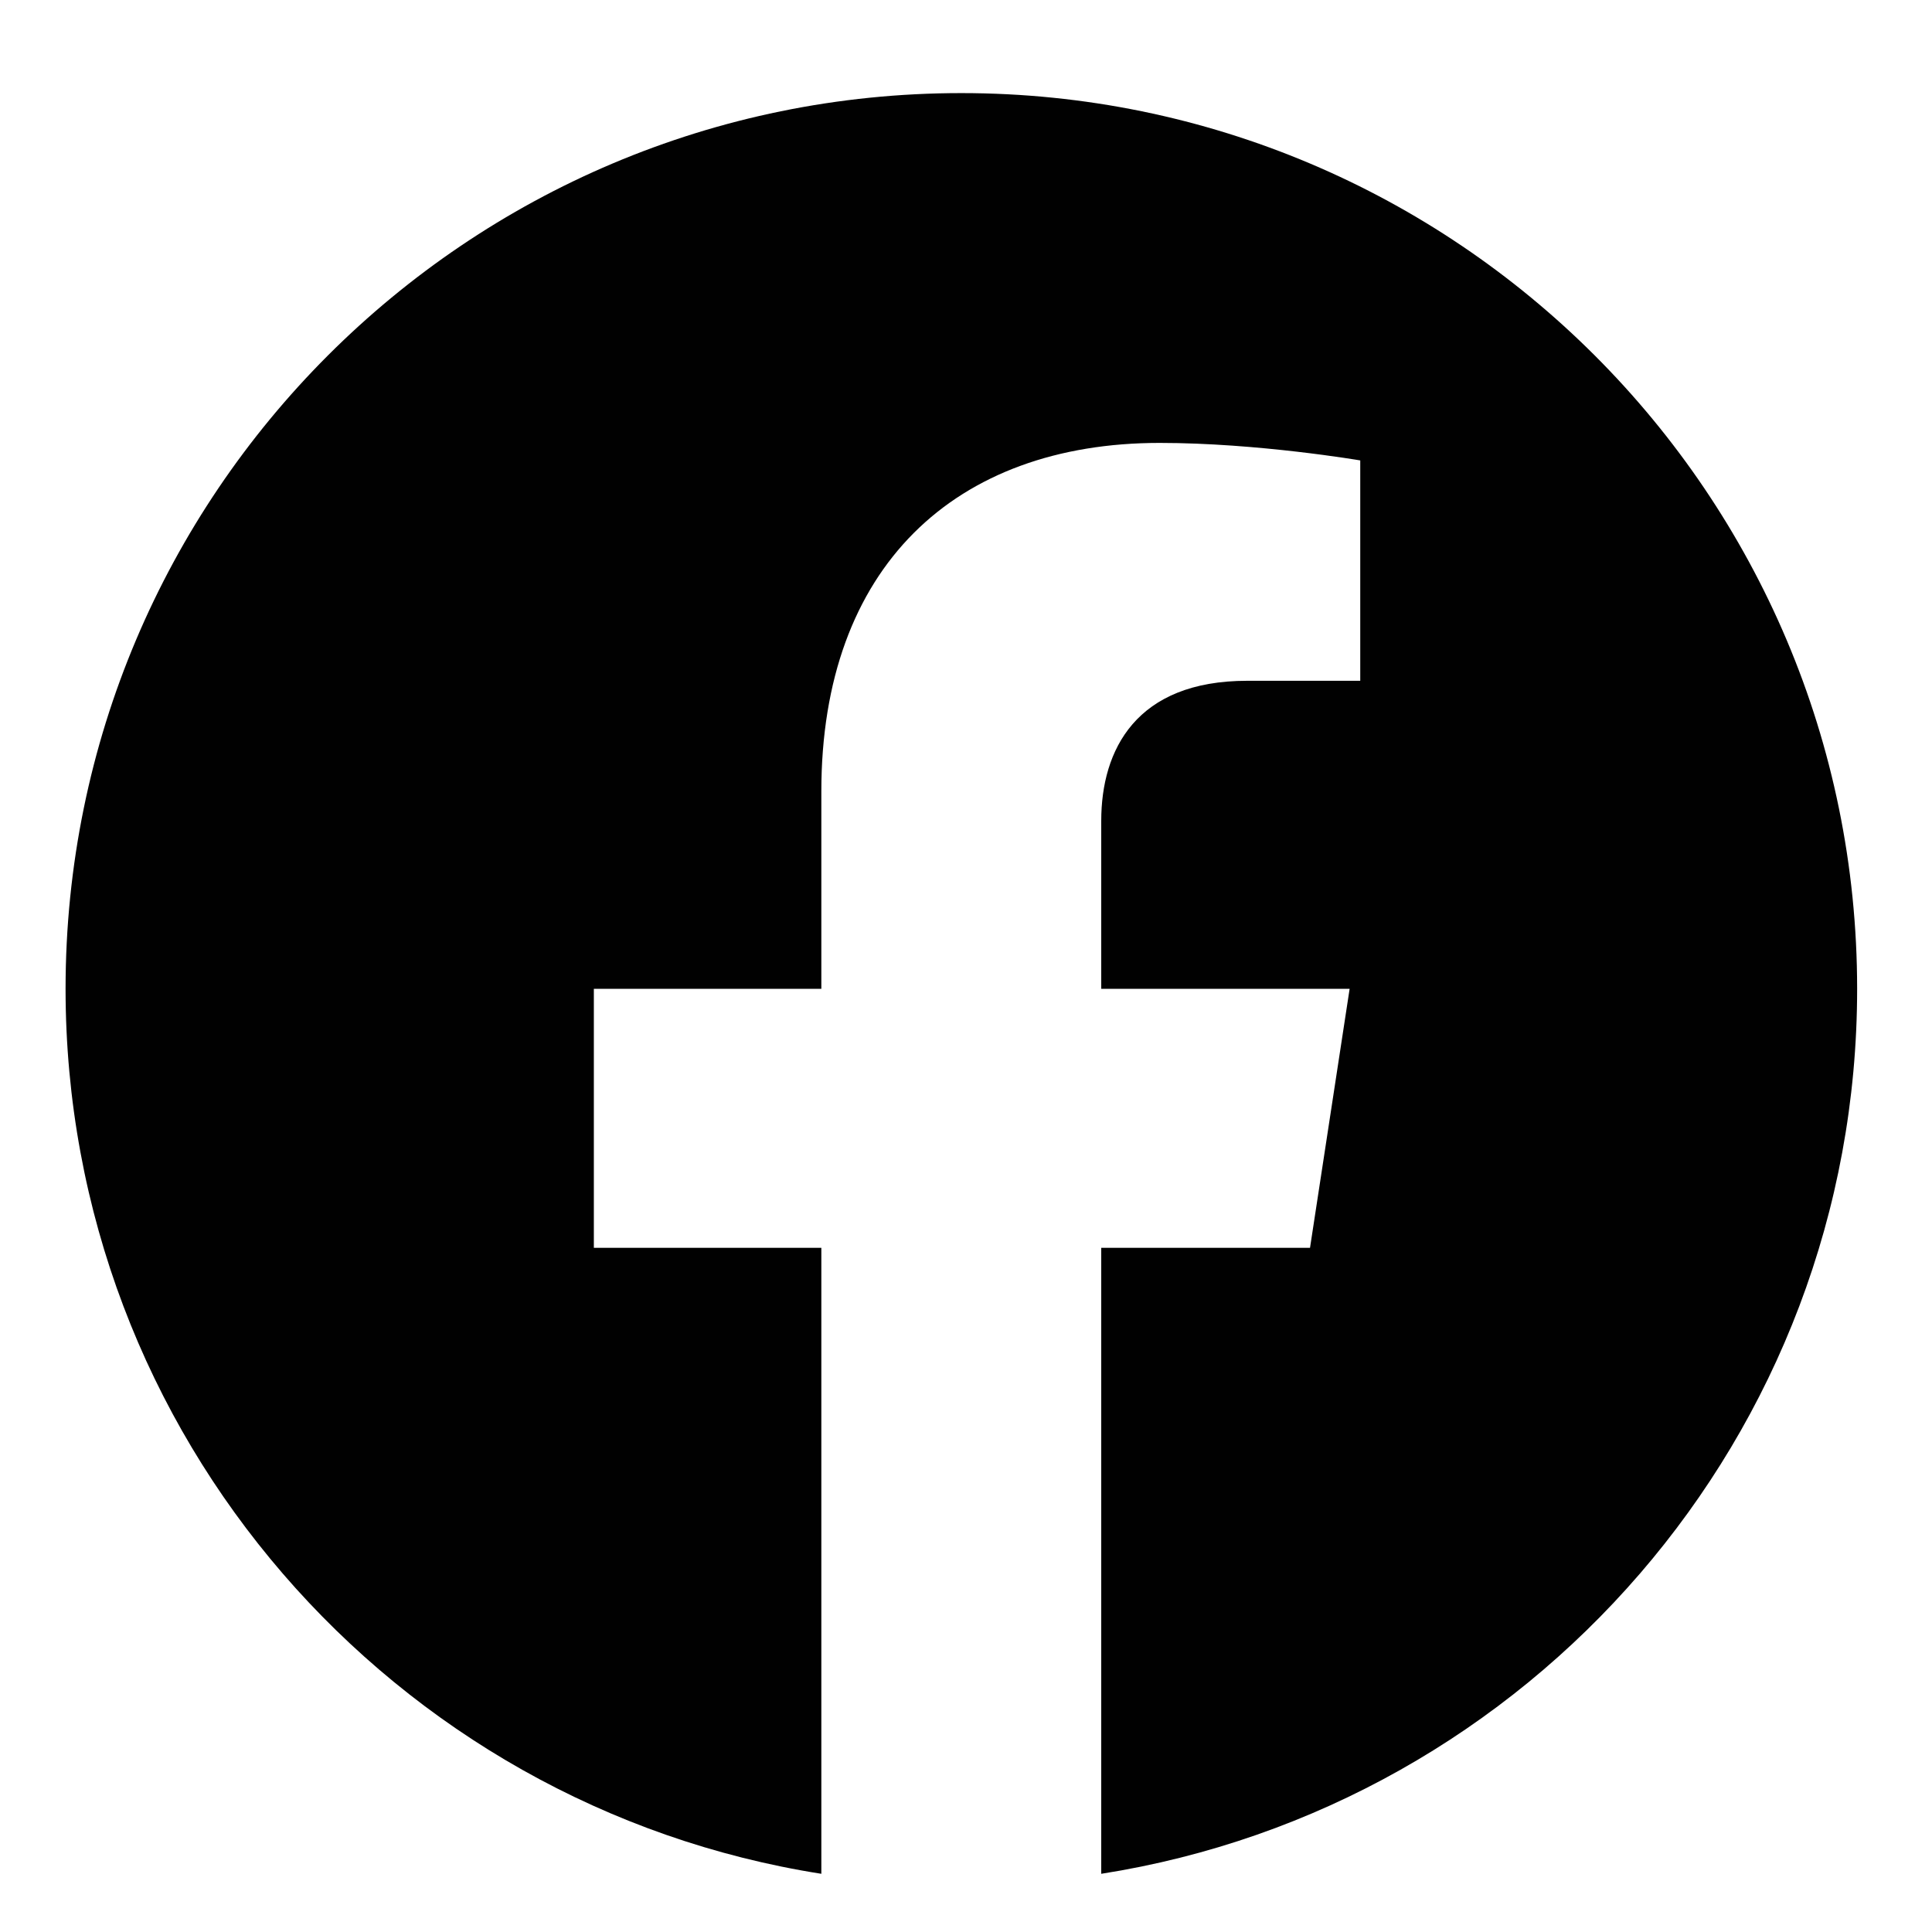
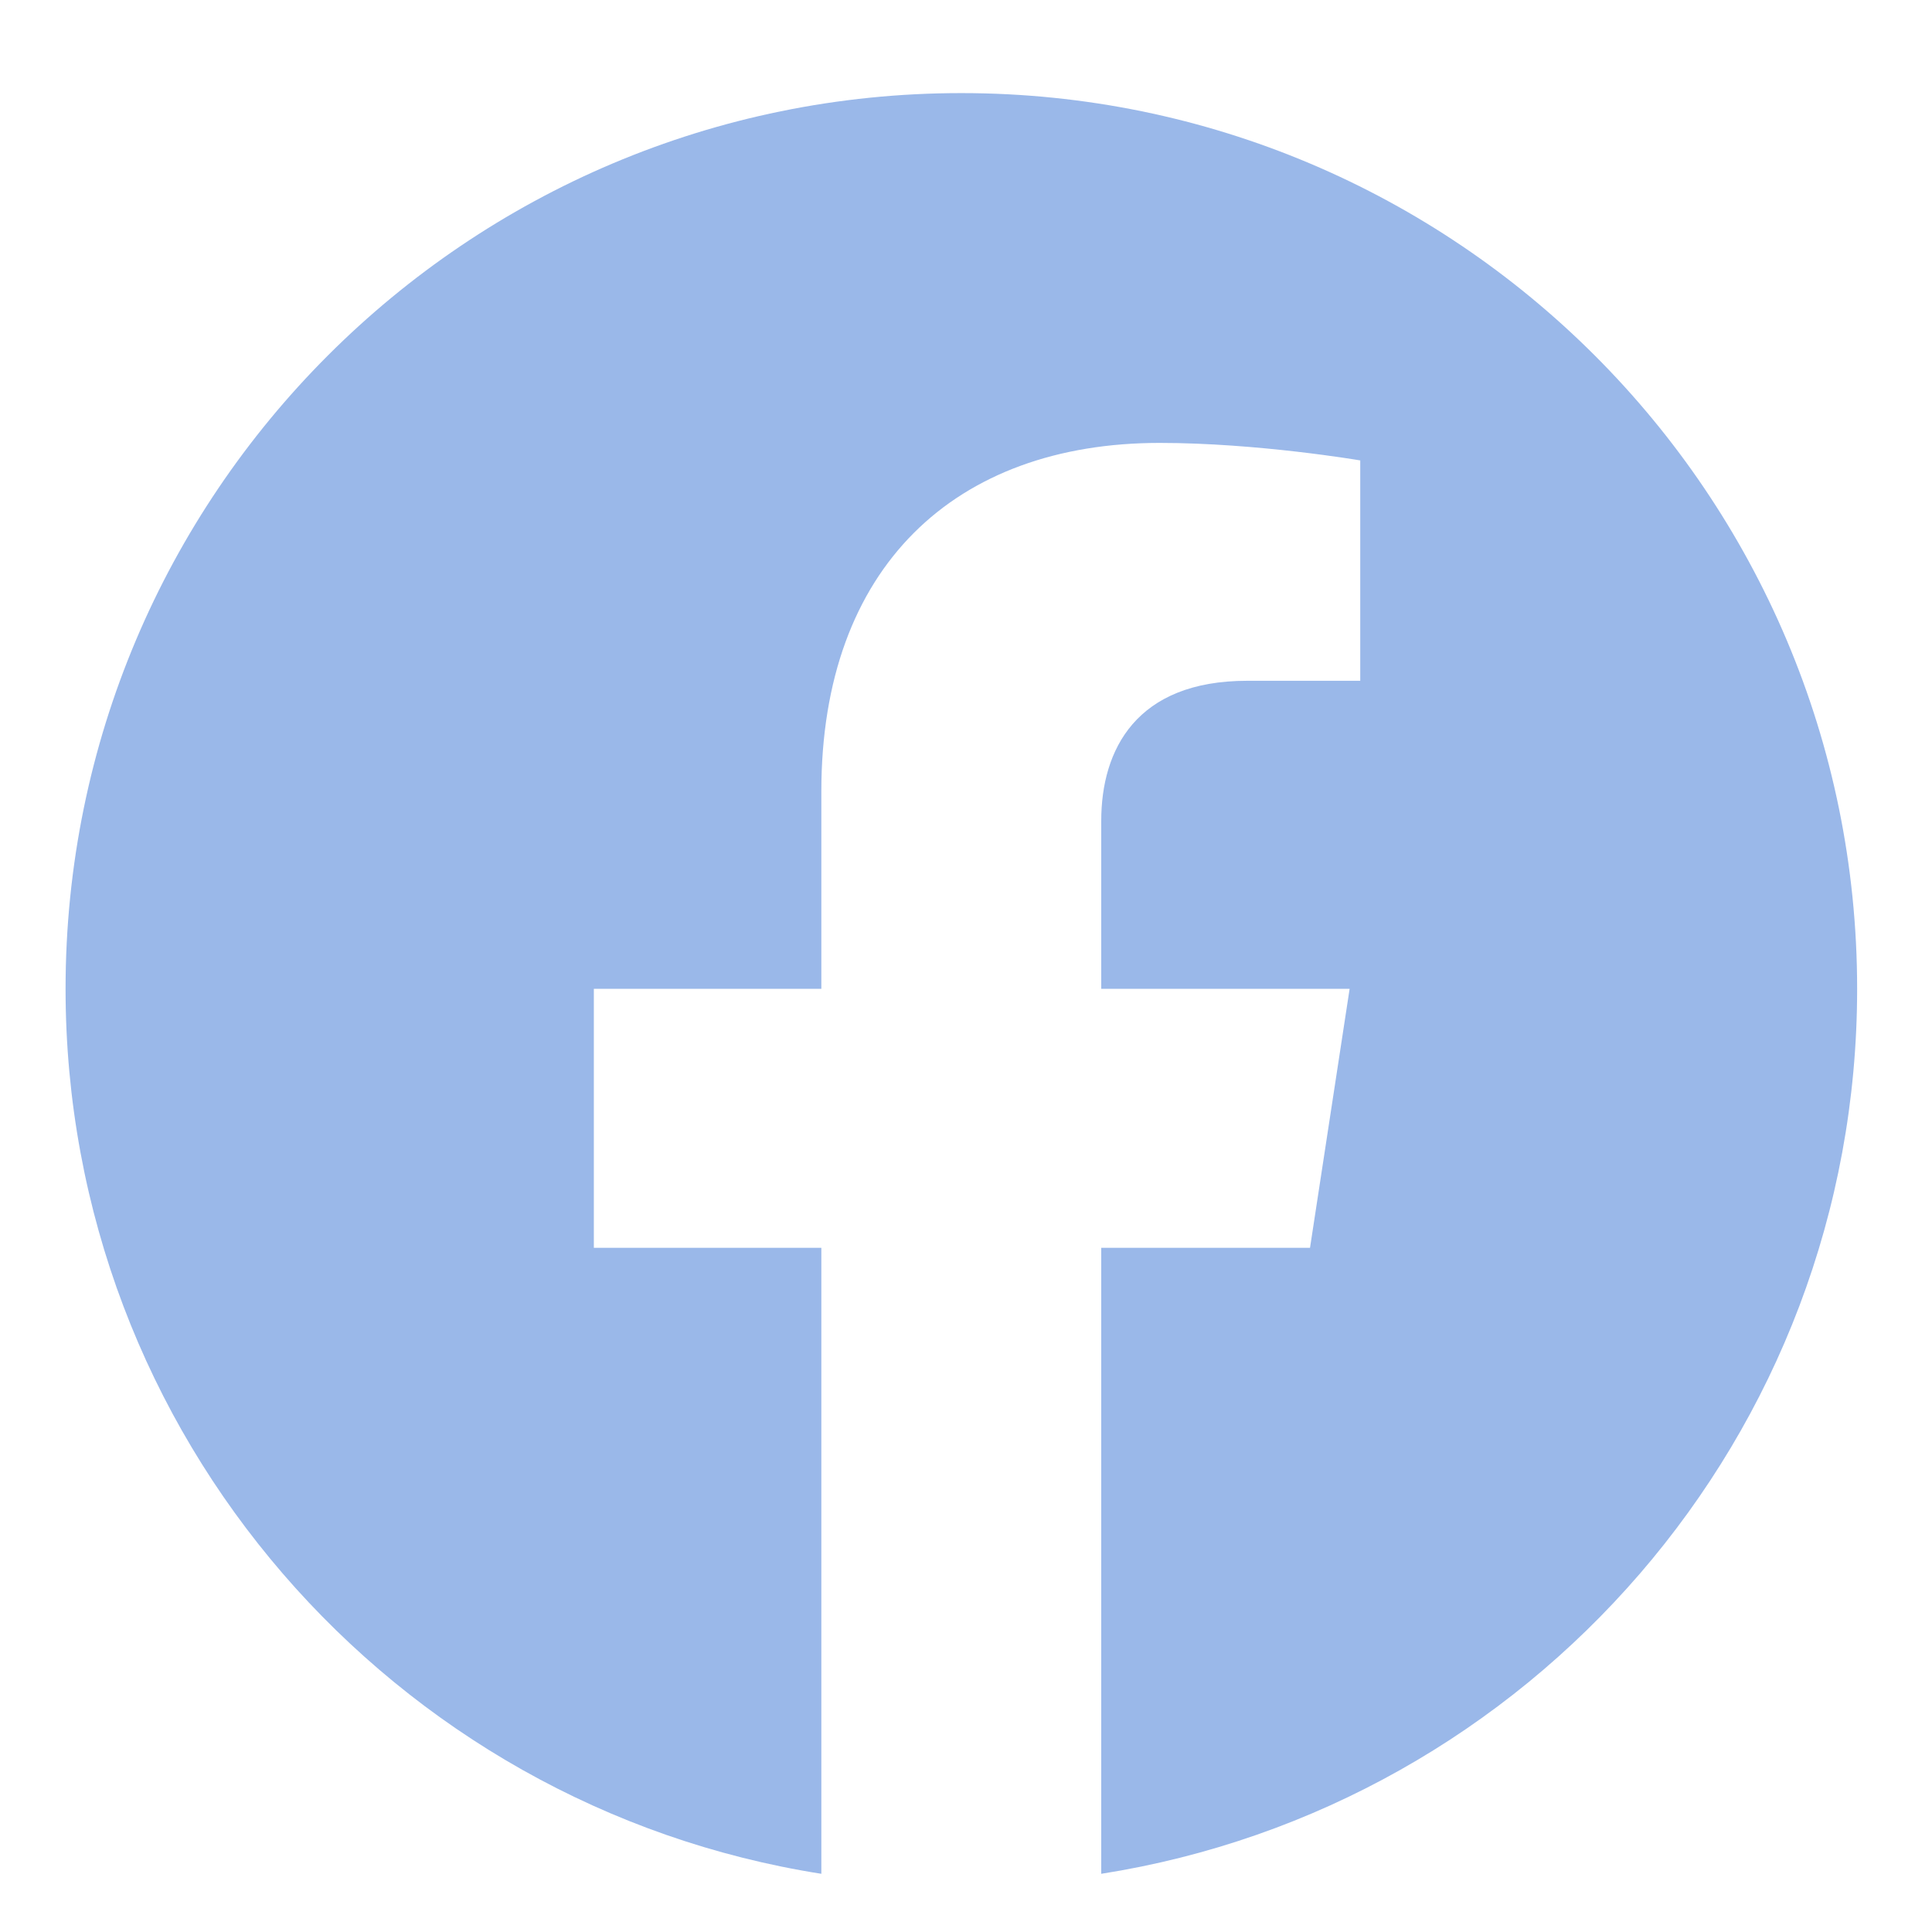
<svg xmlns="http://www.w3.org/2000/svg" width="16" height="16" viewBox="0 0 16 16" fill="none">
-   <path fill-rule="evenodd" clip-rule="evenodd" d="M15.38 8.189C15.38 4.092 12.058 0.771 7.961 0.771C3.864 0.771 0.543 4.092 0.543 8.189C0.543 11.891 3.255 14.96 6.802 15.518V10.334H4.918V8.189H6.802V6.554C6.802 4.695 7.91 3.668 9.604 3.668C10.416 3.668 11.265 3.813 11.265 3.813V5.638H10.329C9.408 5.638 9.12 6.21 9.12 6.798V8.189H11.177L10.849 10.334H9.12V15.518C12.667 14.961 15.38 11.892 15.38 8.189Z" fill="#010101" />
+   <path fill-rule="evenodd" clip-rule="evenodd" d="M15.38 8.189C15.38 4.092 12.058 0.771 7.961 0.771C3.864 0.771 0.543 4.092 0.543 8.189C0.543 11.891 3.255 14.96 6.802 15.518V10.334H4.918V8.189H6.802V6.554C6.802 4.695 7.91 3.668 9.604 3.668C10.416 3.668 11.265 3.813 11.265 3.813V5.638H10.329C9.408 5.638 9.12 6.21 9.12 6.798V8.189H11.177L10.849 10.334H9.12V15.518C12.667 14.961 15.38 11.892 15.38 8.189Z" fill="#9ab8e9" />
</svg>
